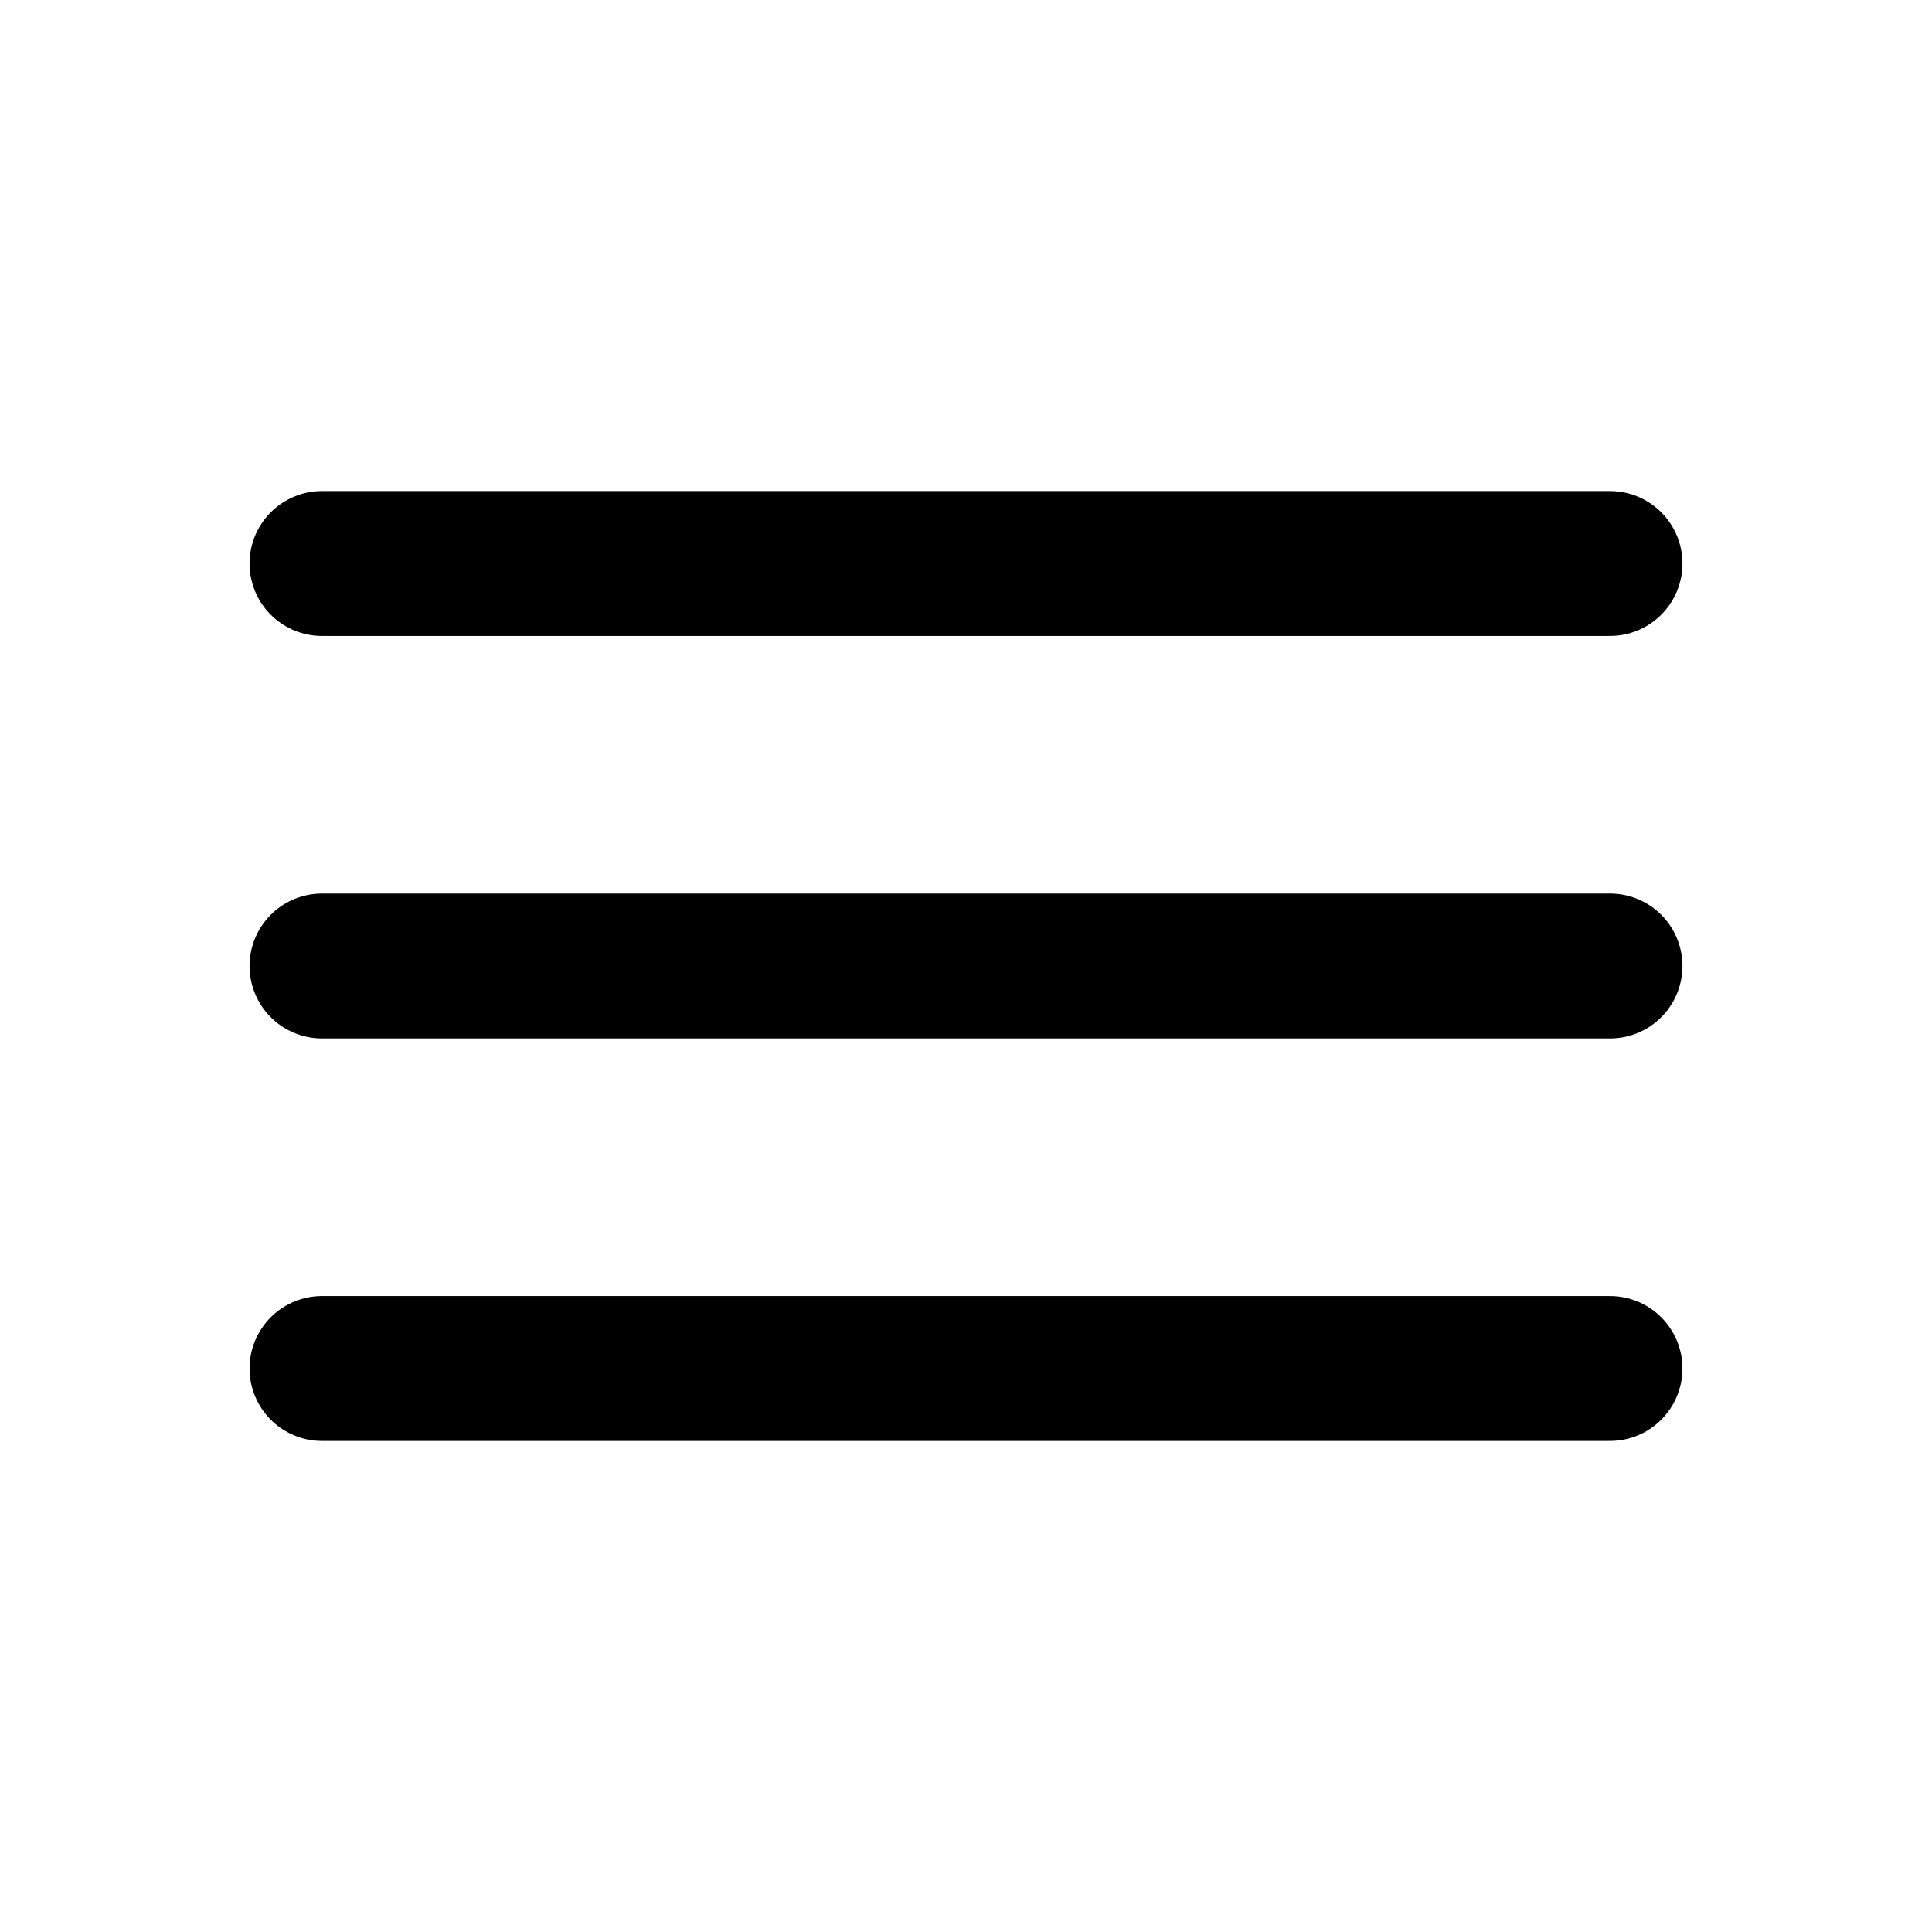
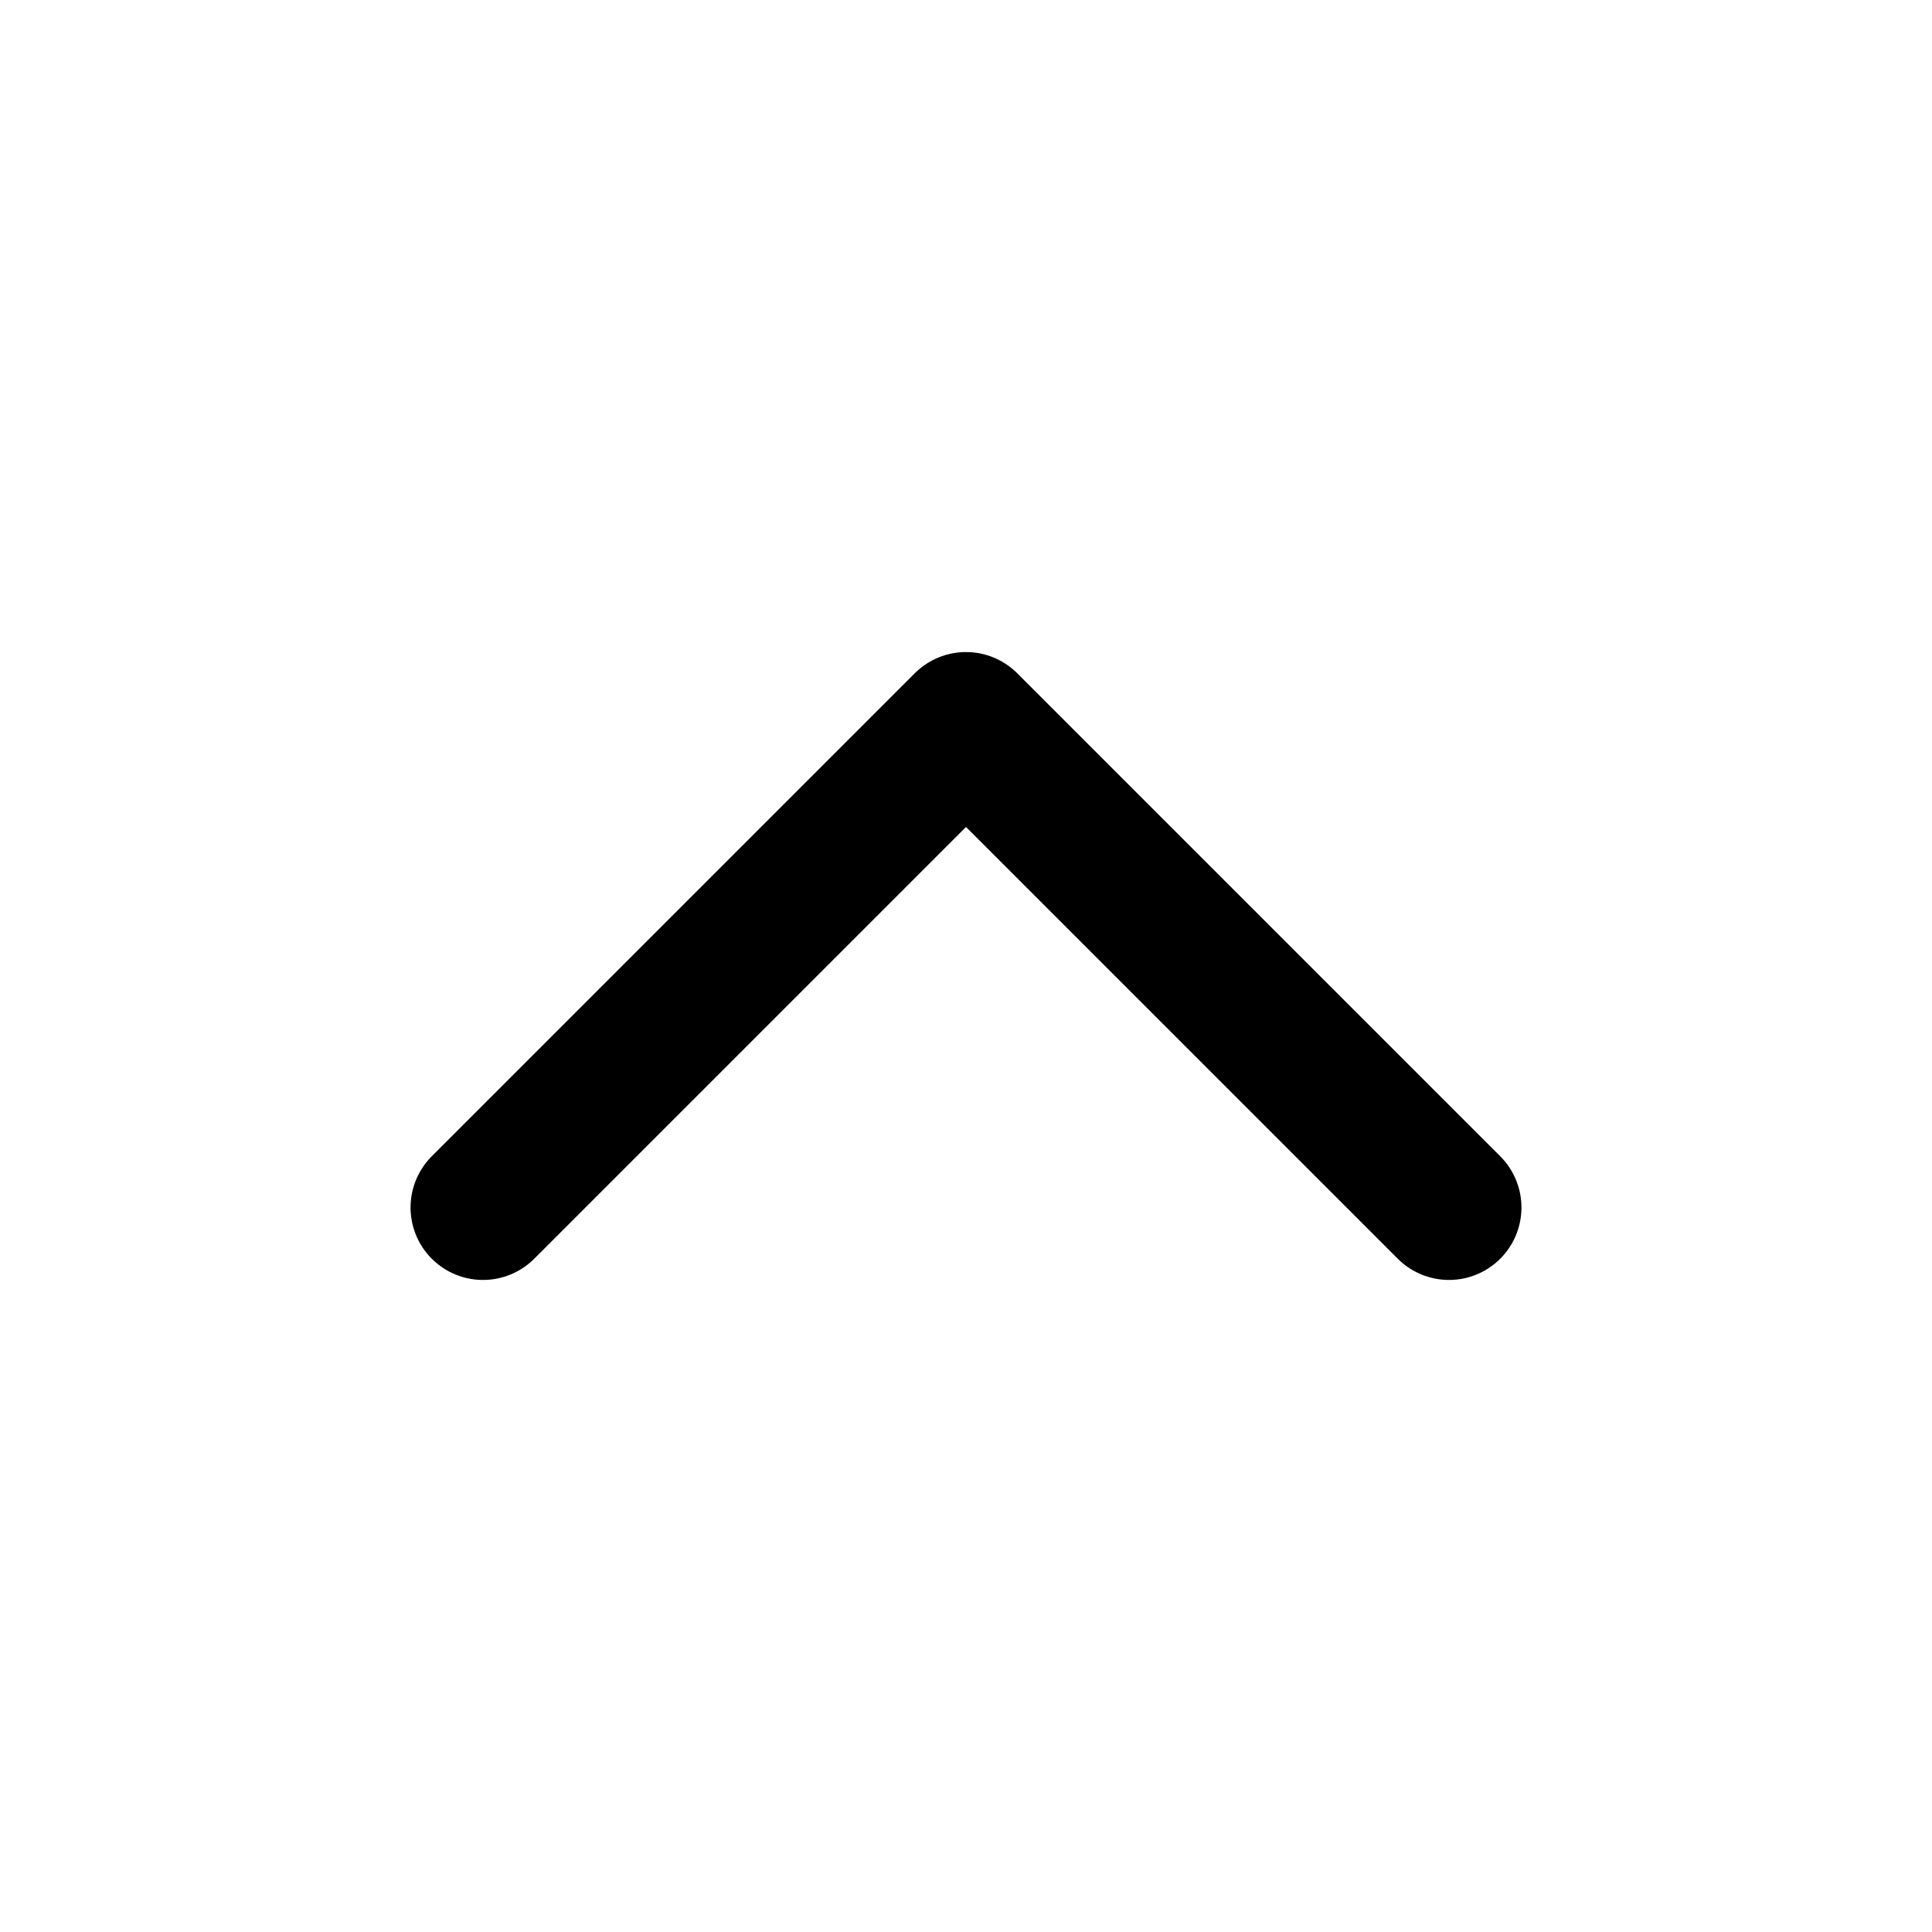
<svg xmlns="http://www.w3.org/2000/svg" viewBox="0 0 24 24" fill="none" stroke="currentColor" stroke-width="1.8" stroke-linecap="round" stroke-linejoin="round" role="img">
-   <path d="M4 7h16M4 12h16M4 17h16" />
+   <path d="m6 15 6-6 6 6" />
</svg>
